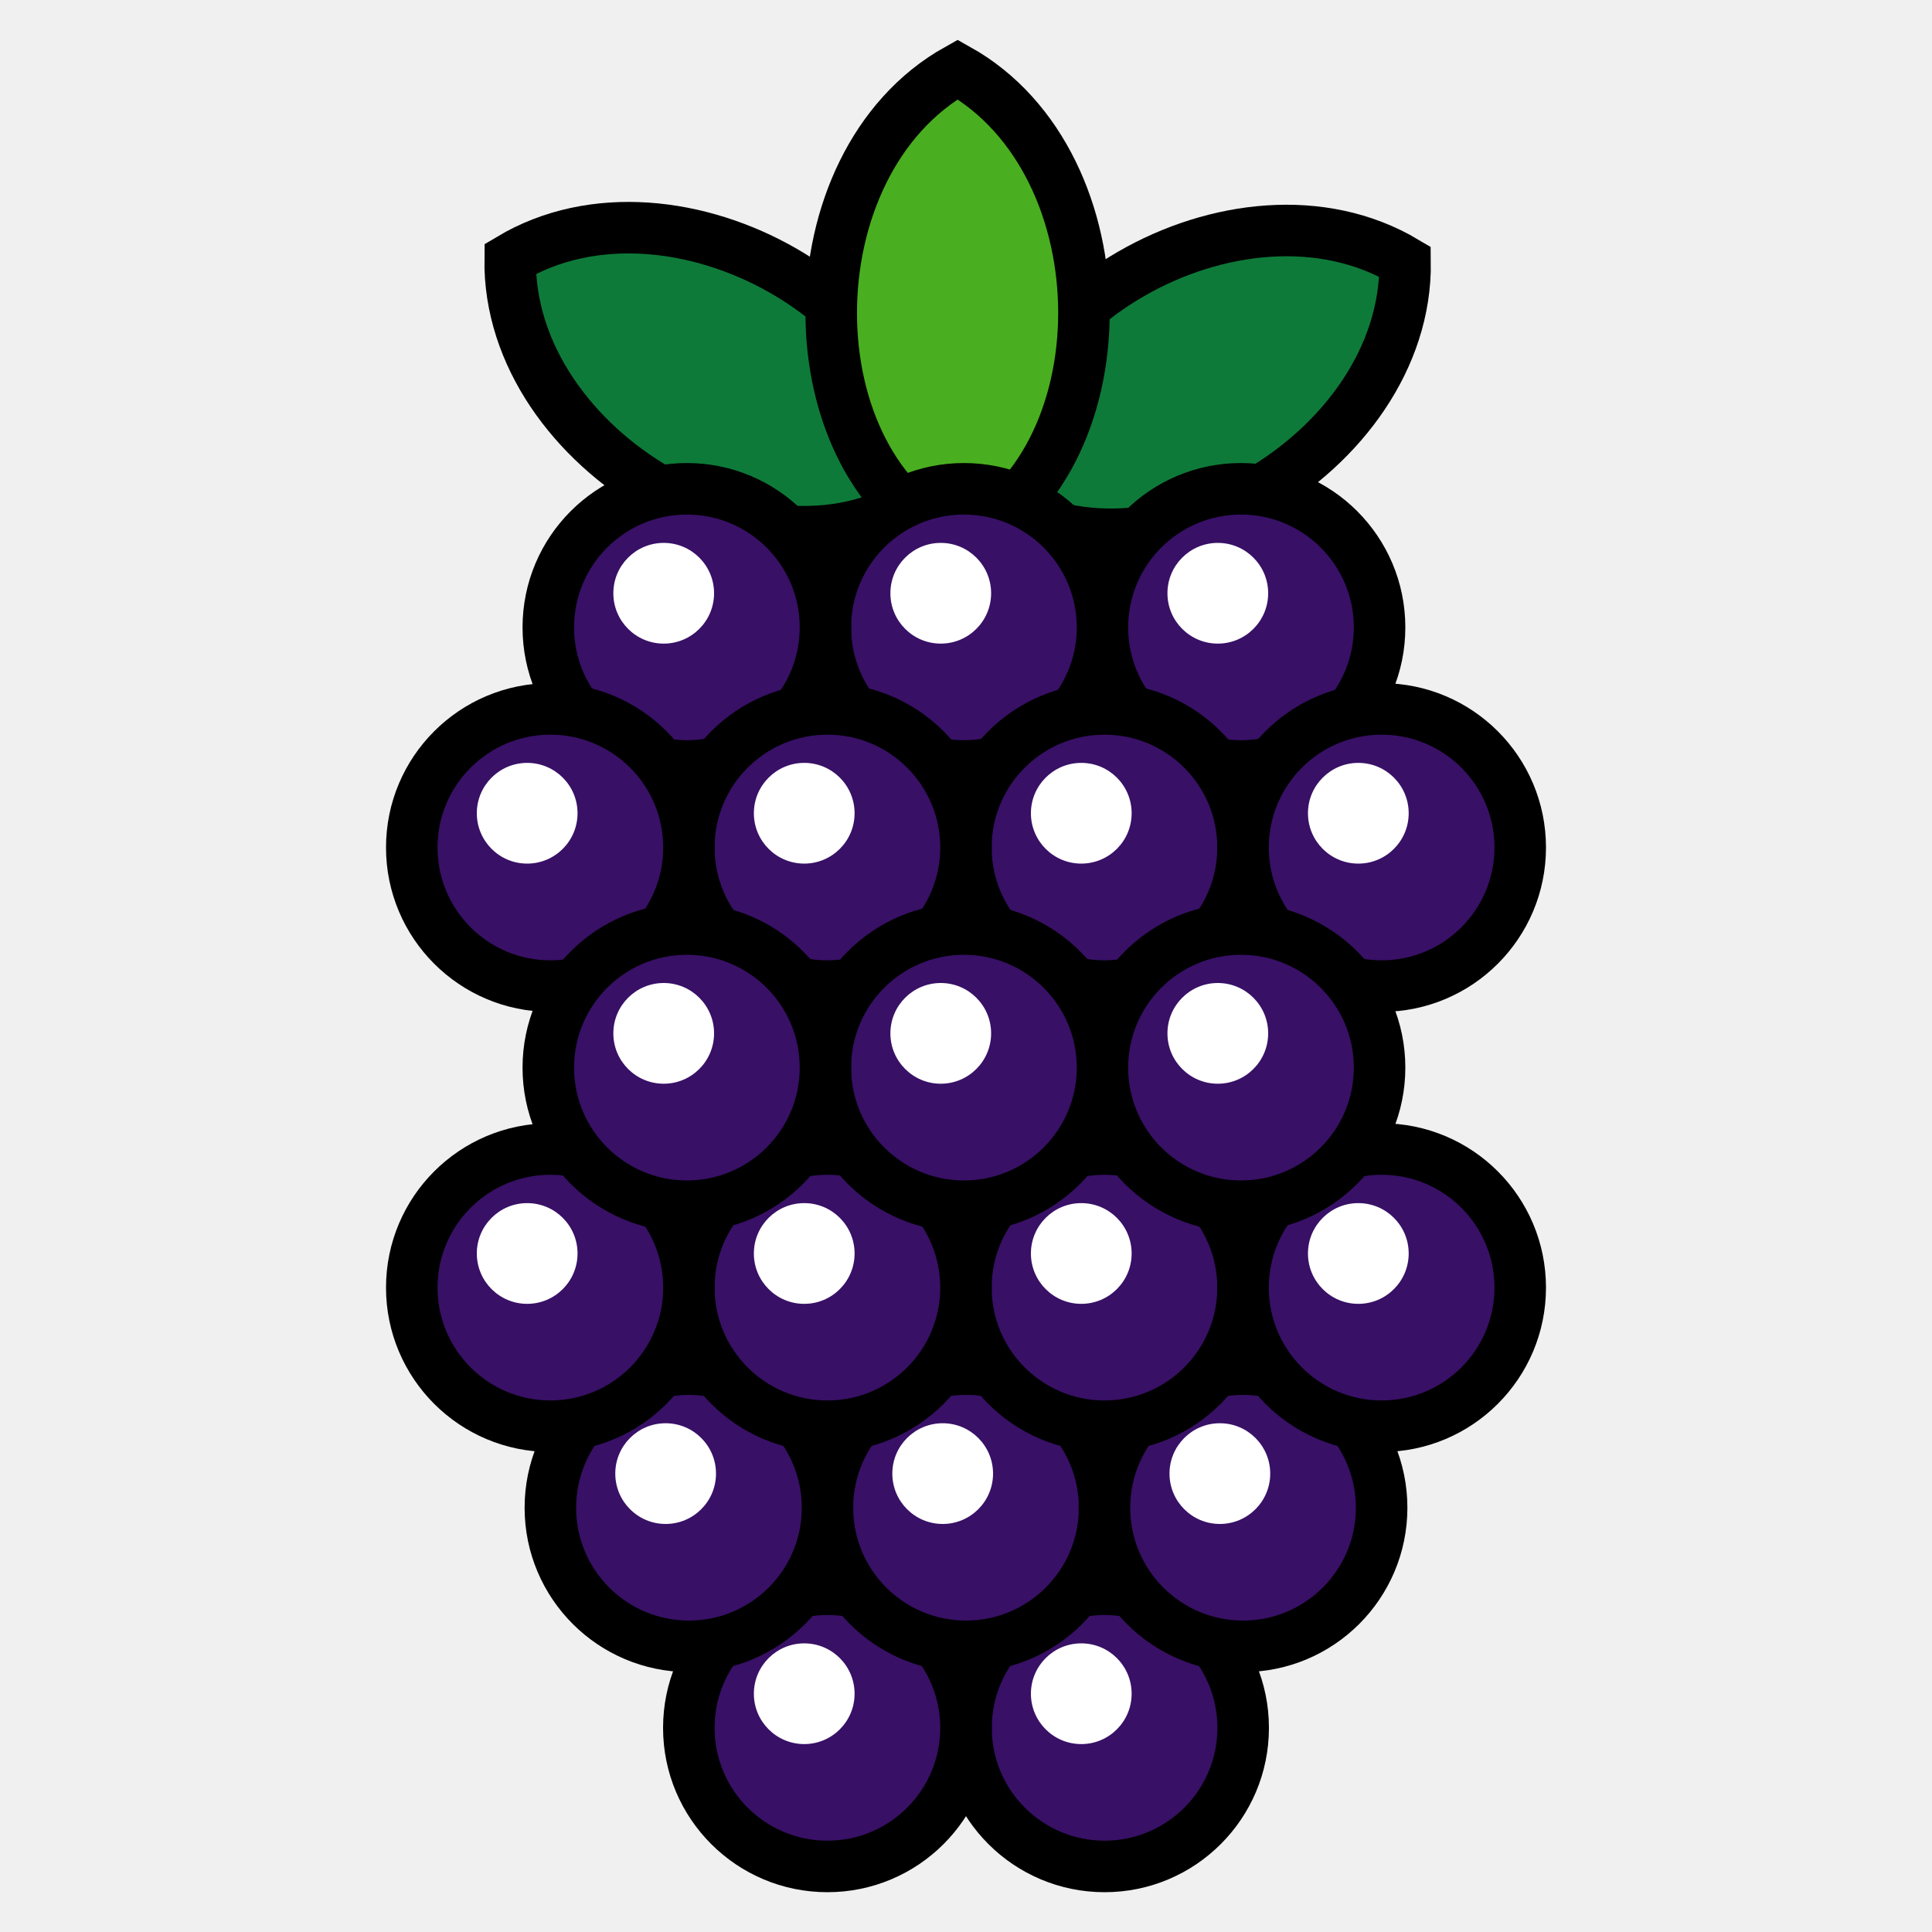
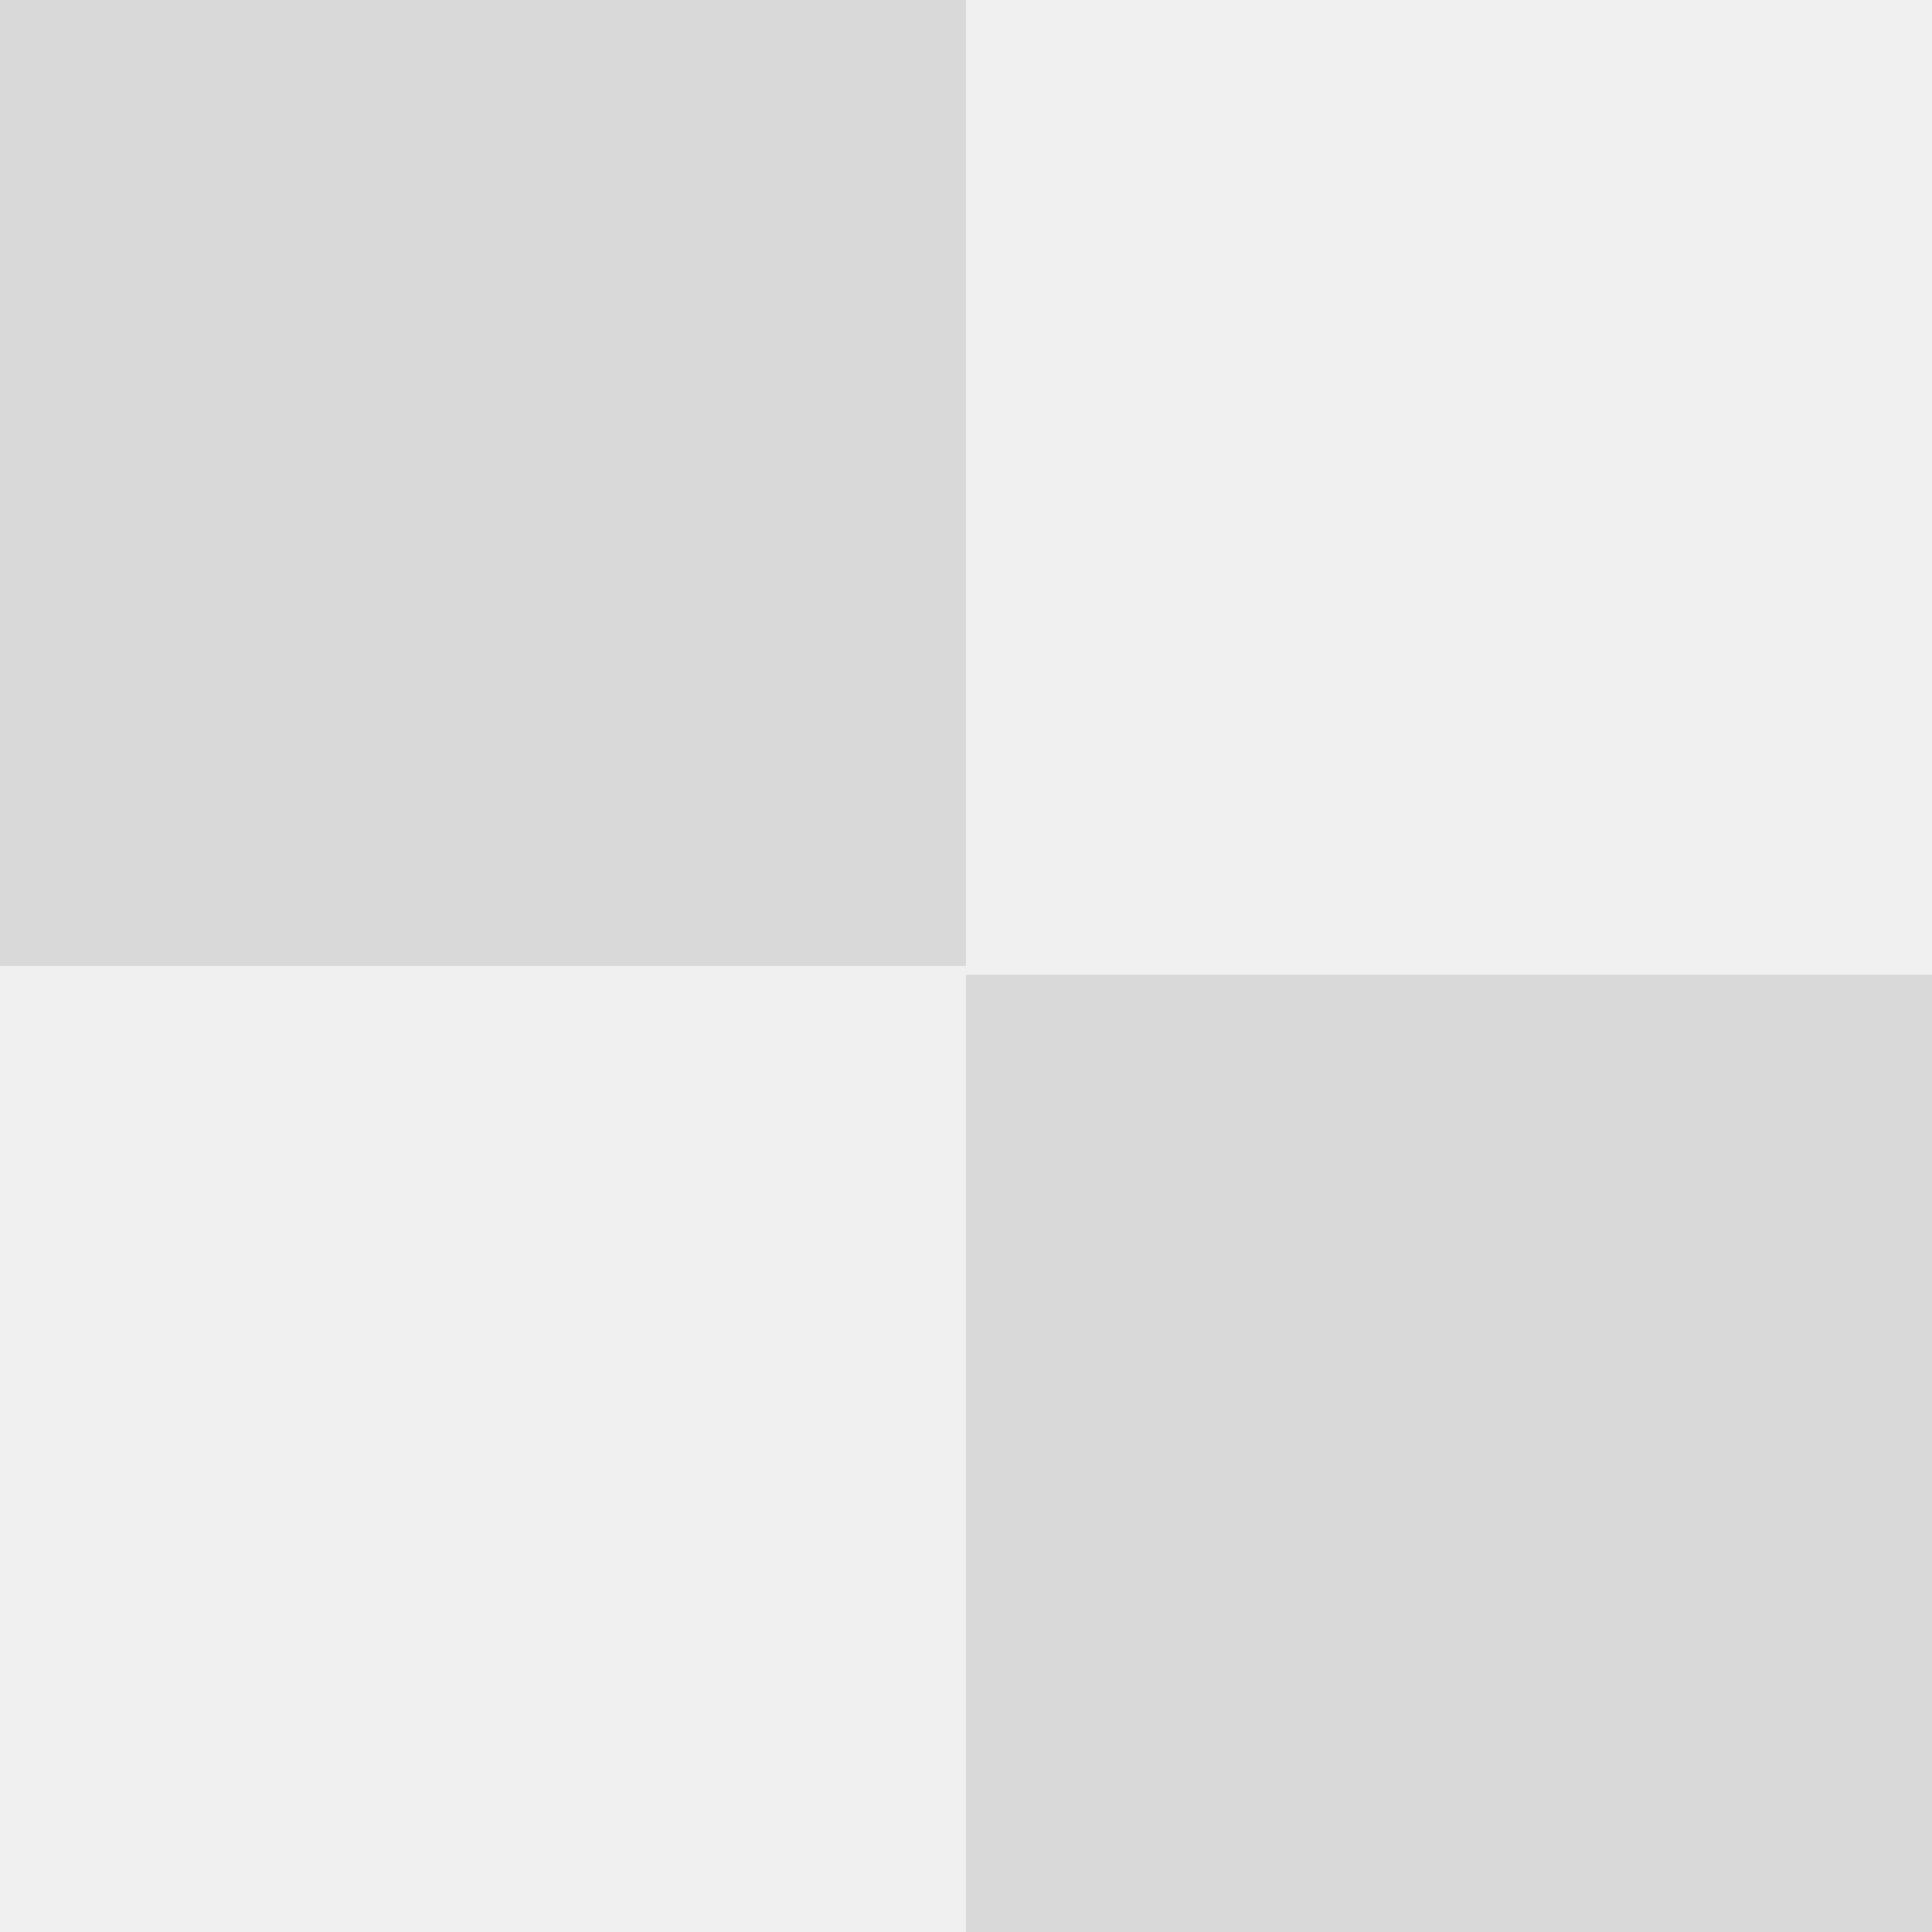
- <svg xmlns="http://www.w3.org/2000/svg" width="150px" height="150px" viewBox="0 0 150 150" id="ART">
+ <svg xmlns="http://www.w3.org/2000/svg" width="150" height="150" viewBox="0 0 150 150" fill="none">
+   <g clip-path="url(#clip0_1_18)">
+     <rect x="-10.113" y="-18.625" width="85.113" height="93.625" fill="#D9D9D9" />
+     <rect x="75" y="75.68" width="85.113" height="93.625" fill="#D9D9D9" />
+   </g>
  <defs>
-     <style>.cls-1{fill:#0e7a39;}.cls-1,.cls-2,.cls-3{stroke:#000;stroke-width:4px;}.cls-1,.cls-2{stroke-miterlimit:10;}.cls-2{fill:#49af20;}.cls-3{fill:#381066;stroke-linecap:round;stroke-linejoin:round;}.cls-4{fill:#fff;}</style>
+     <clipPath id="clip0_1_18">
+       <rect width="150" height="150" fill="white" />
+     </clipPath>
  </defs>
-   <path class="cls-1" d="M71.53,38.53C59.76,46.83,39.4,35.1,39.61,20.1,52.49,12.42,72.83,24.2,71.53,38.53Z" />
-   <path class="cls-1" d="M77.17,38.75c-1.3-14.34,19-26.11,31.92-18.43C109.3,35.32,88.93,47,77.17,38.75Z" />
-   <path class="cls-2" d="M74.35,42.25c-13.07-6-13.1-29.54,0-36.86C87.44,12.71,87.41,36.21,74.35,42.25Z" />
-   <circle class="cls-3" cx="96.35" cy="48.71" r="10.76" />
-   <circle class="cls-4" cx="94.55" cy="46.06" r="3.91" />
-   <circle class="cls-3" cx="74.84" cy="48.71" r="10.76" />
-   <circle class="cls-4" cx="73.04" cy="46.06" r="3.91" />
-   <circle class="cls-3" cx="53.33" cy="48.71" r="10.76" />
-   <circle class="cls-4" cx="51.53" cy="46.06" r="3.91" />
-   <circle class="cls-4" cx="41.04" cy="63.1" r="3.91" />
-   <circle class="cls-4" cx="105.35" cy="63.1" r="3.91" />
-   <circle class="cls-4" cx="62.44" cy="63.1" r="3.91" />
-   <circle class="cls-4" cx="83.95" cy="63.1" r="3.91" />
-   <circle class="cls-3" cx="85.75" cy="65.8" r="10.76" />
-   <circle class="cls-4" cx="83.95" cy="63.14" r="3.91" />
-   <circle class="cls-3" cx="107.27" cy="65.8" r="10.76" />
-   <circle class="cls-4" cx="105.46" cy="63.14" r="3.91" />
-   <circle class="cls-3" cx="64.24" cy="65.8" r="10.76" />
-   <circle class="cls-4" cx="62.44" cy="63.14" r="3.91" />
-   <circle class="cls-3" cx="42.73" cy="65.8" r="10.76" />
-   <circle class="cls-4" cx="40.93" cy="63.14" r="3.91" />
-   <circle class="cls-4" cx="41.04" cy="96.38" r="3.91" />
-   <circle class="cls-4" cx="105.35" cy="96.38" r="3.91" />
-   <circle class="cls-4" cx="62.44" cy="96.38" r="3.91" />
-   <circle class="cls-4" cx="83.95" cy="96.38" r="3.91" />
-   <circle class="cls-3" cx="85.76" cy="134.15" r="10.76" />
-   <circle class="cls-4" cx="83.95" cy="131.5" r="3.91" />
-   <circle class="cls-3" cx="64.24" cy="134.15" r="10.76" />
-   <circle class="cls-4" cx="62.44" cy="131.5" r="3.91" />
-   <circle class="cls-3" cx="75" cy="117.06" r="10.76" />
-   <circle class="cls-4" cx="73.19" cy="114.41" r="3.91" />
-   <circle class="cls-3" cx="96.51" cy="117.06" r="10.76" />
-   <circle class="cls-4" cx="94.71" cy="114.41" r="3.91" />
-   <circle class="cls-3" cx="53.49" cy="117.06" r="10.76" />
-   <circle class="cls-4" cx="51.68" cy="114.41" r="3.91" />
-   <circle class="cls-3" cx="85.75" cy="99.97" r="10.76" />
-   <circle class="cls-4" cx="83.95" cy="97.32" r="3.91" />
-   <circle class="cls-3" cx="107.27" cy="99.97" r="10.76" />
-   <circle class="cls-4" cx="105.46" cy="97.32" r="3.91" />
-   <circle class="cls-3" cx="64.24" cy="99.97" r="10.76" />
-   <circle class="cls-4" cx="62.44" cy="97.32" r="3.91" />
-   <circle class="cls-3" cx="42.73" cy="99.97" r="10.76" />
-   <circle class="cls-4" cx="40.93" cy="97.32" r="3.91" />
-   <circle class="cls-3" cx="96.35" cy="82.89" r="10.76" />
-   <circle class="cls-4" cx="94.55" cy="80.23" r="3.91" />
-   <circle class="cls-3" cx="74.84" cy="82.89" r="10.76" />
-   <circle class="cls-4" cx="73.04" cy="80.23" r="3.91" />
-   <circle class="cls-3" cx="53.33" cy="82.89" r="10.76" />
-   <circle class="cls-4" cx="51.53" cy="80.23" r="3.91" />
</svg>
